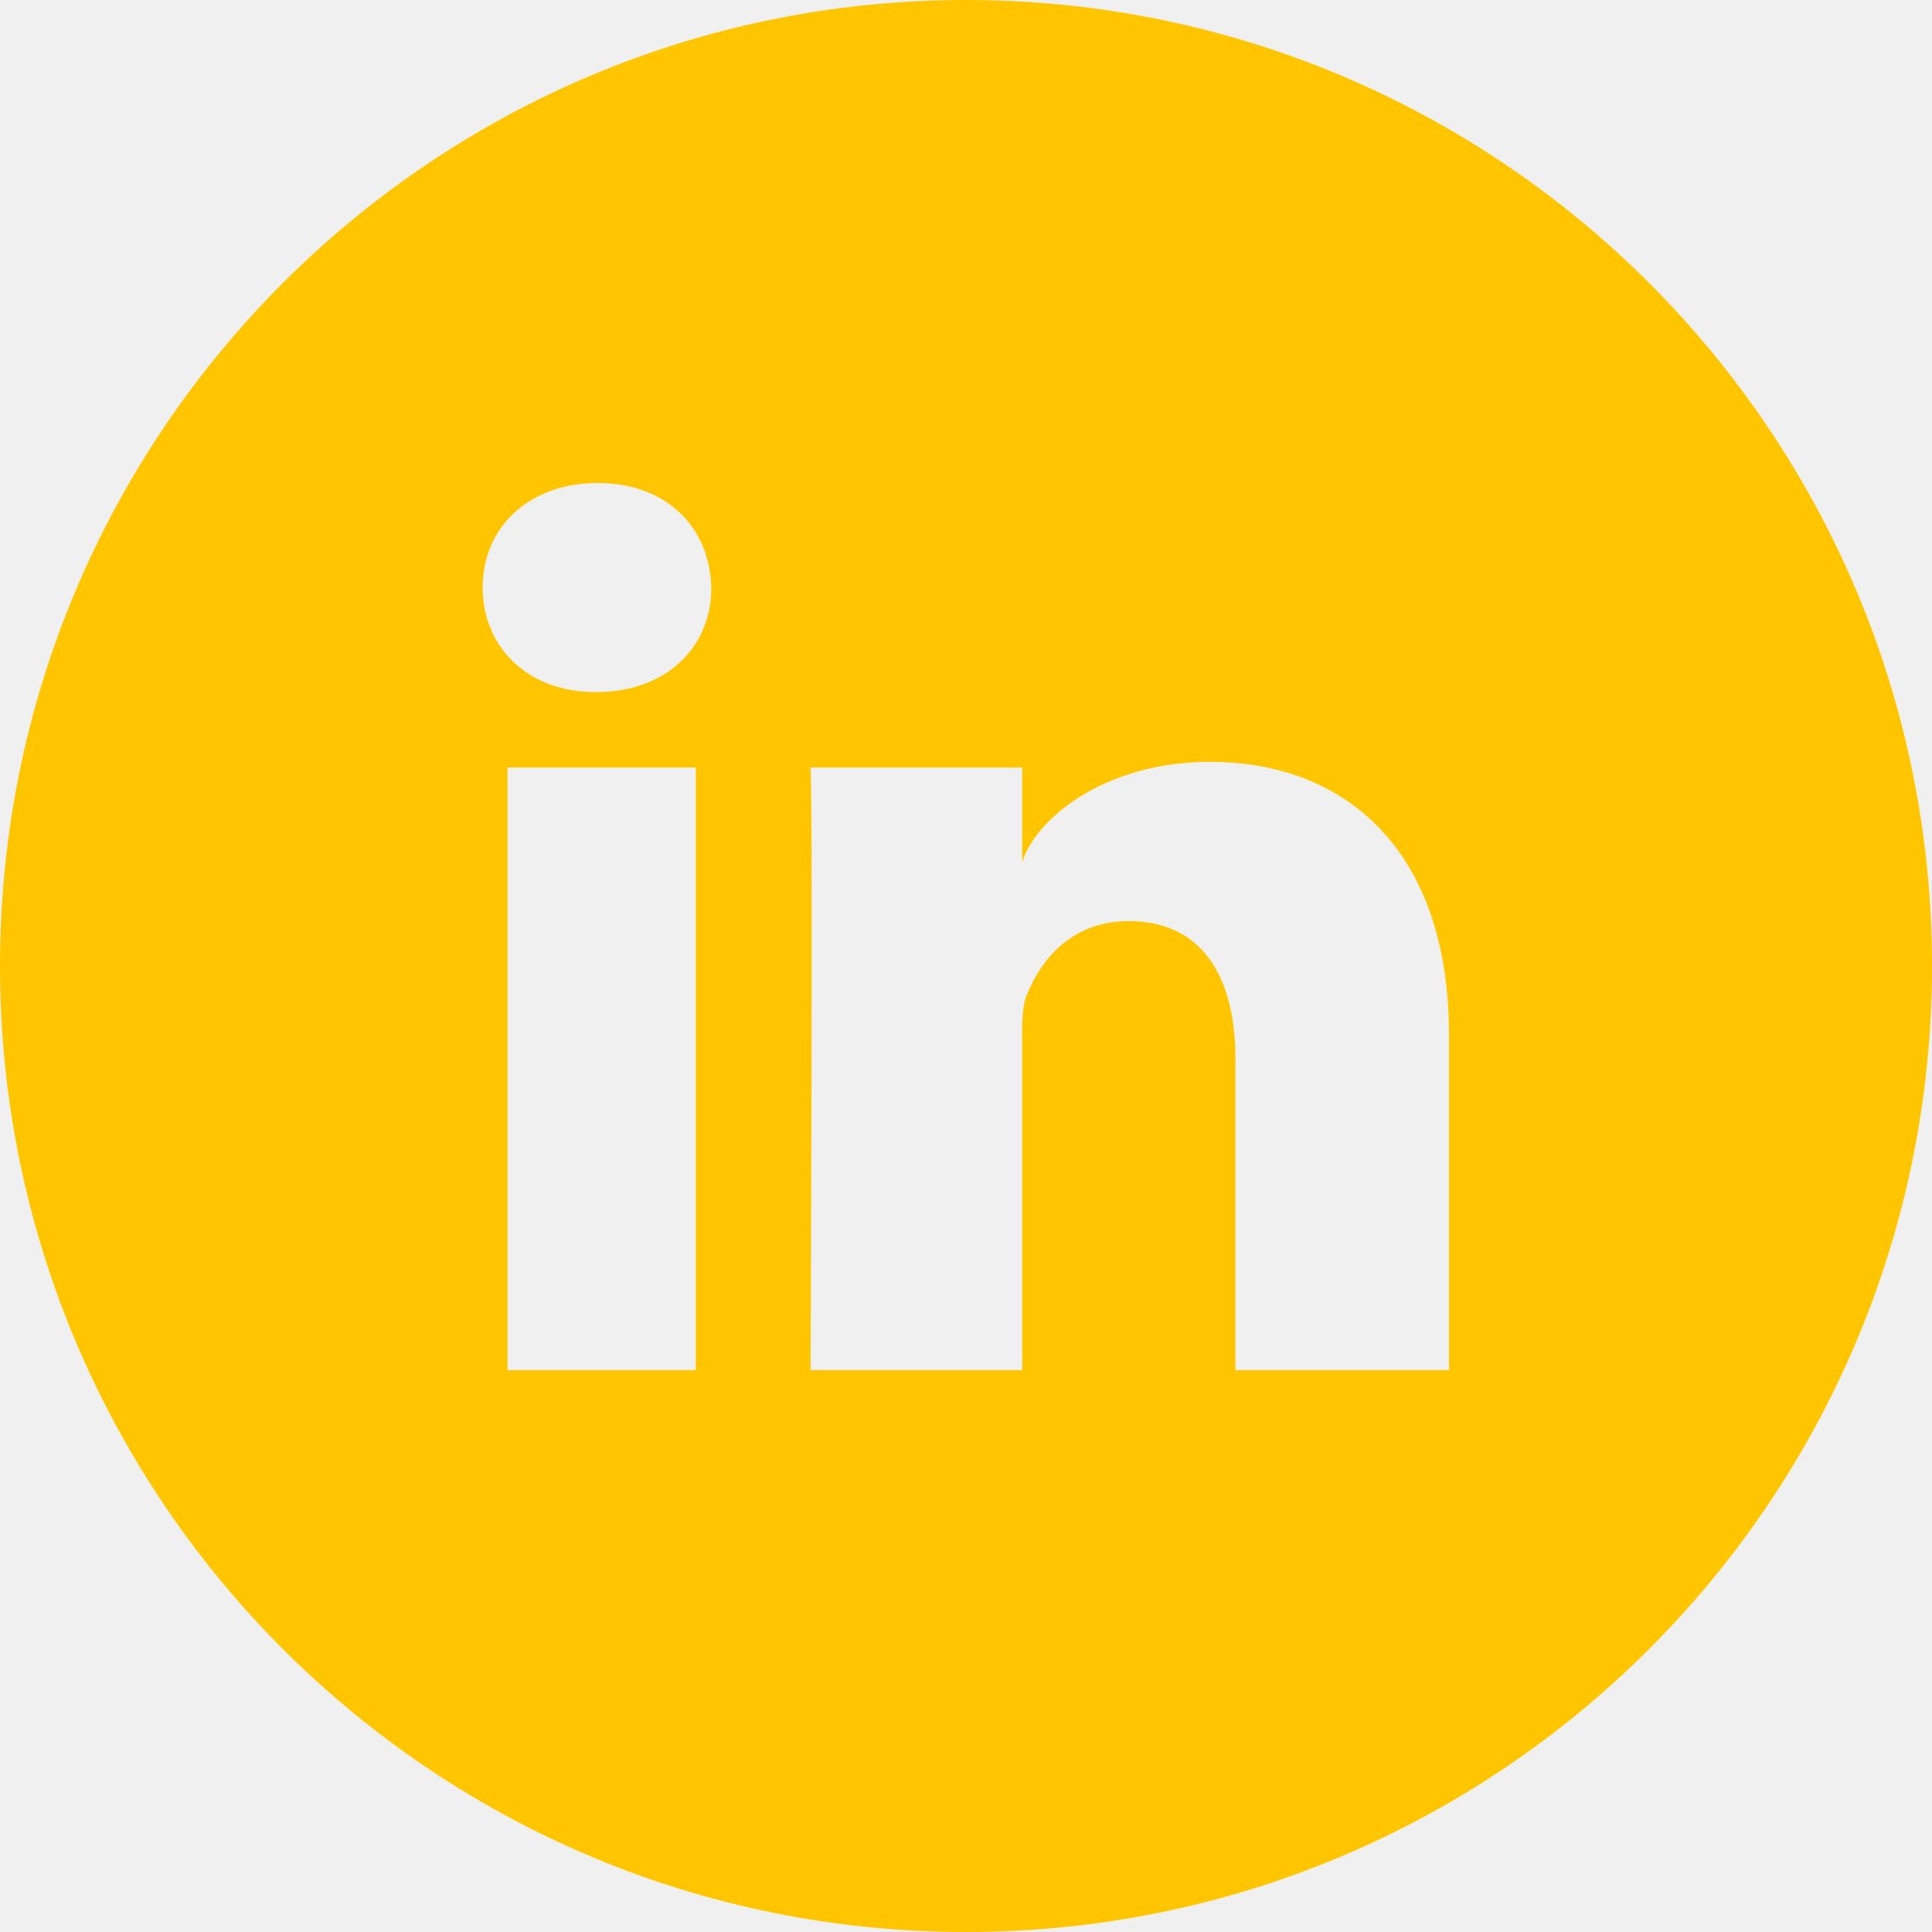
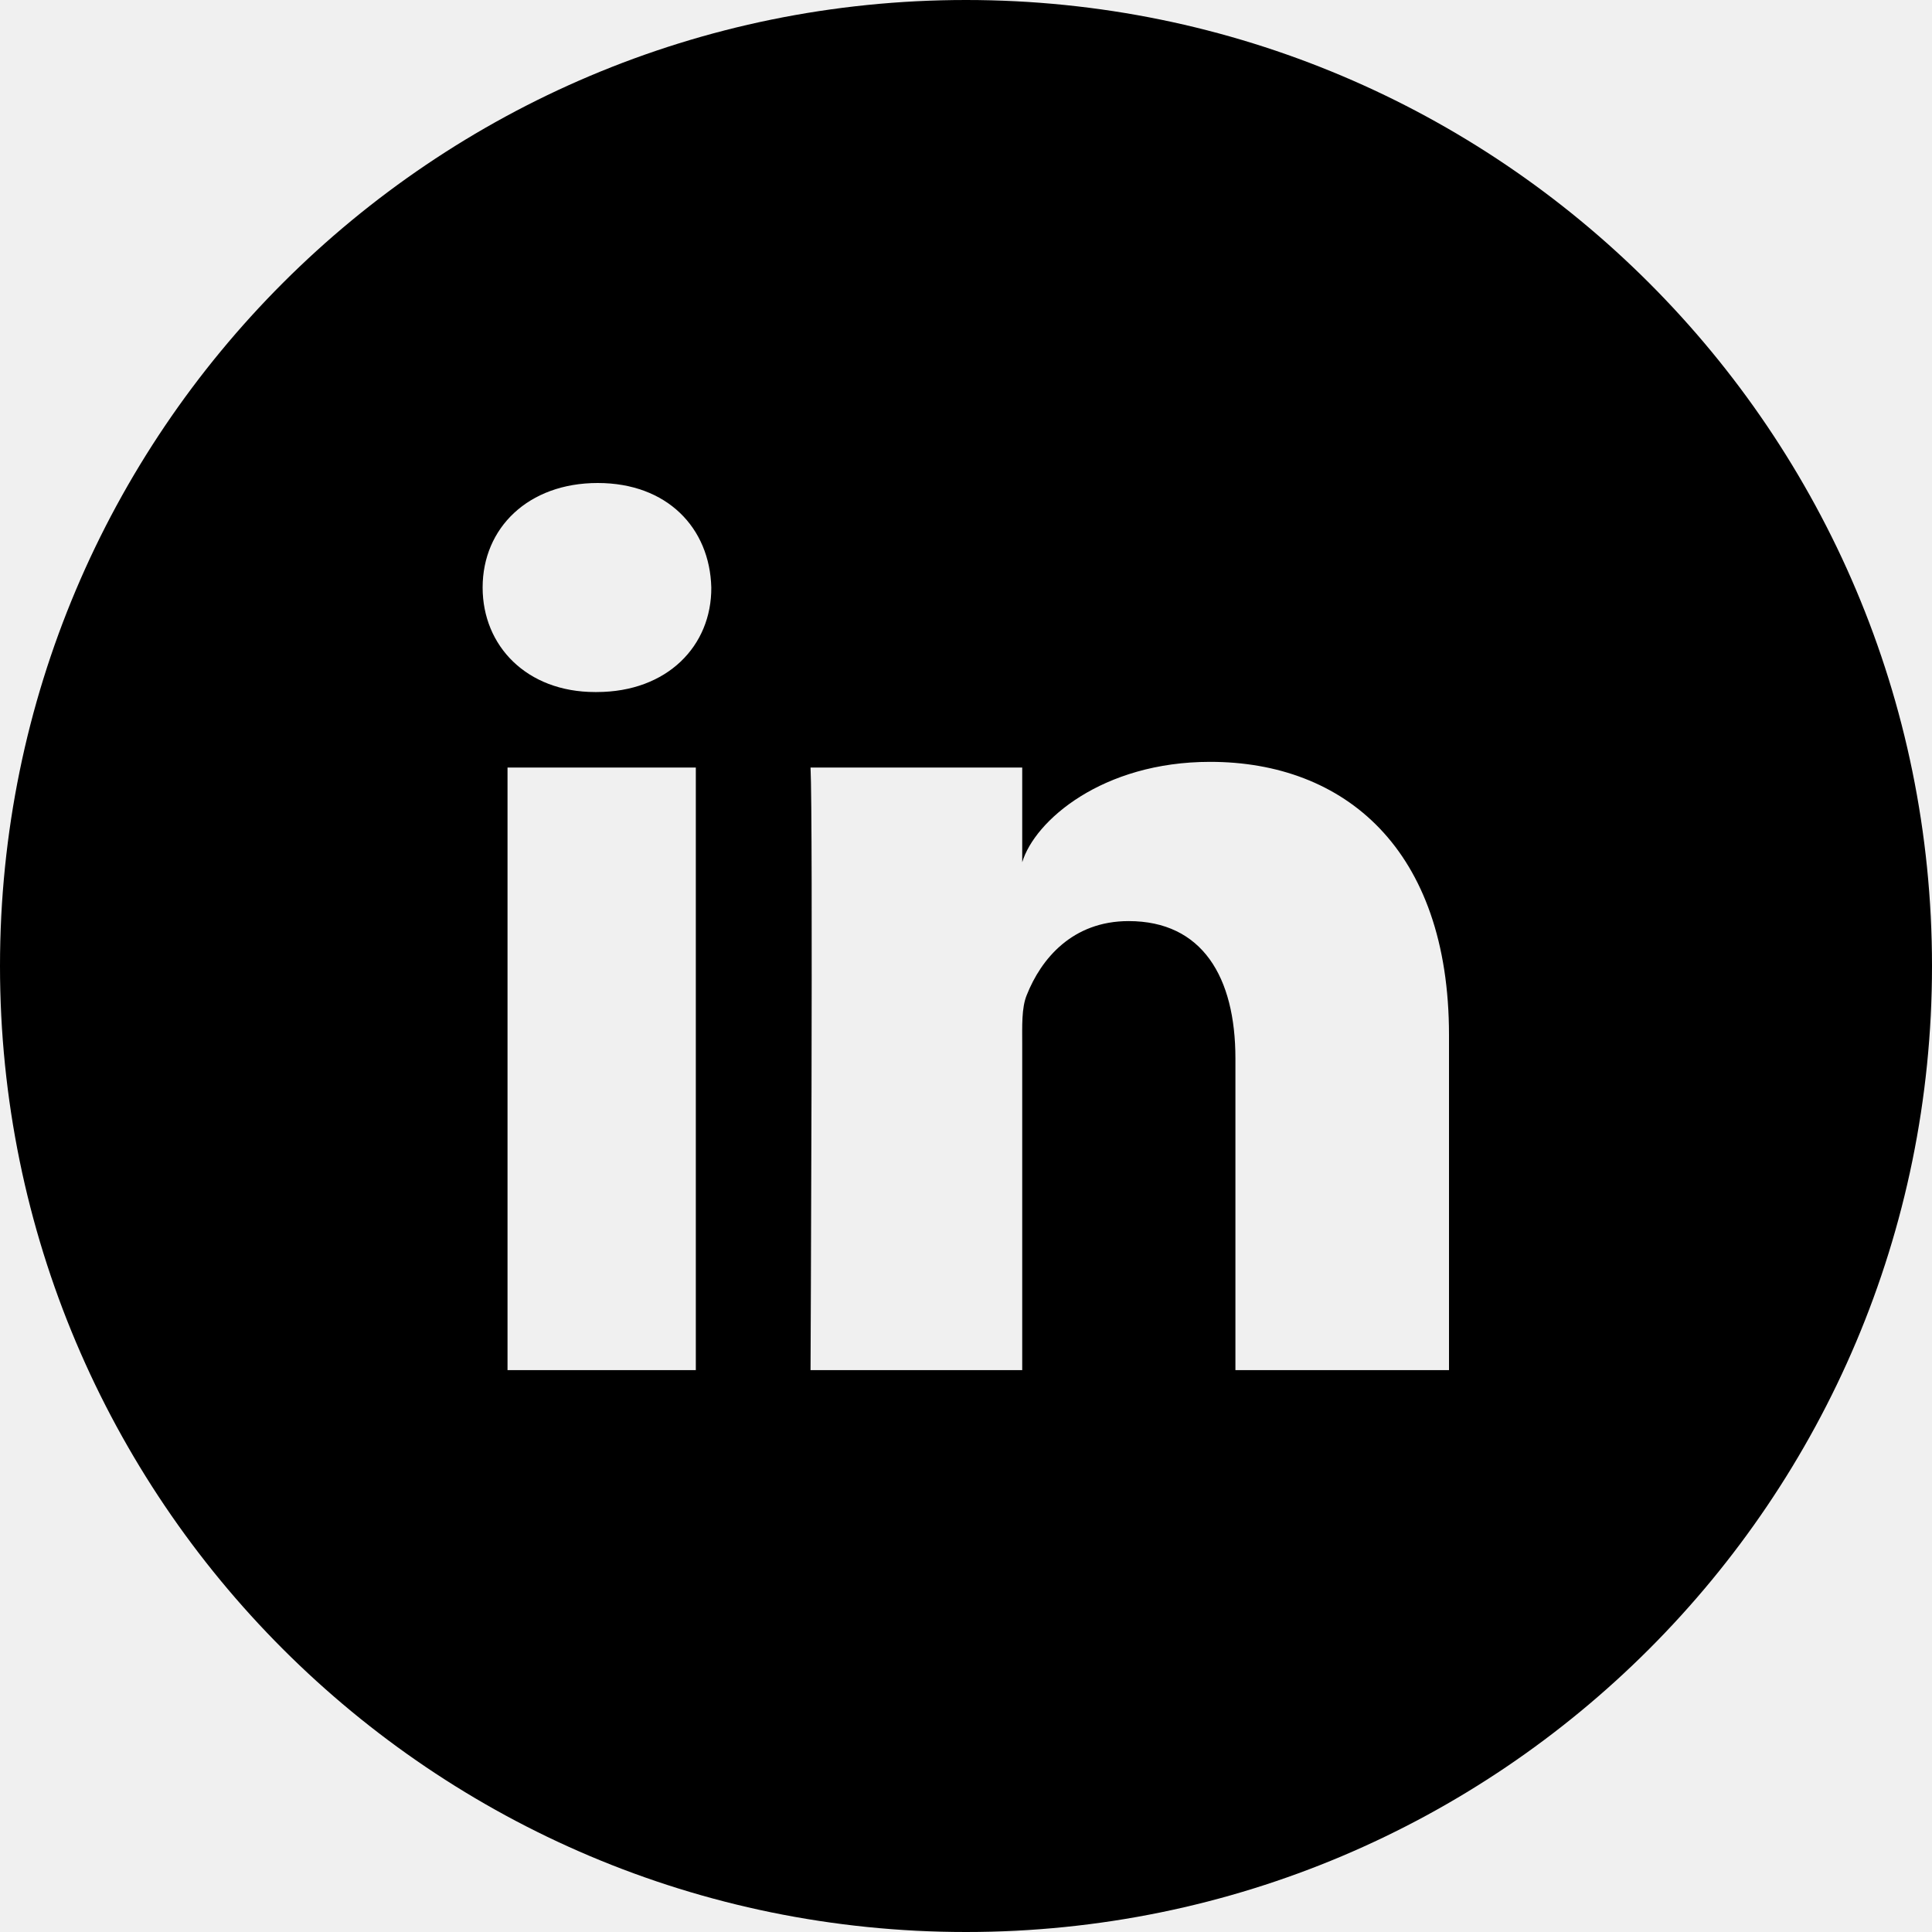
- <svg xmlns="http://www.w3.org/2000/svg" width="120" height="120" viewBox="0 0 120 120" fill="none">
+ <svg xmlns="http://www.w3.org/2000/svg" width="120" height="120" viewBox="0 0 120 120" fill="currentColor" id="path">
  <g clip-path="url(#clip0_16_100)">
-     <path d="M60 0C26.859 0 0 26.859 0 60C0 93.141 26.859 120 60 120C93.141 120 120 93.141 120 60C120 26.859 93.141 0 60 0ZM43.219 85.102H31.523V47.672H43.219V85.102ZM37.055 42.984H36.961C32.719 42.984 29.977 40.125 29.977 36.492C29.977 32.789 32.812 30 37.125 30C41.438 30 44.086 32.789 44.18 36.492C44.203 40.102 41.461 42.984 37.055 42.984ZM90 85.102H76.734V65.742C76.734 60.68 74.672 57.211 70.102 57.211C66.609 57.211 64.664 59.555 63.773 61.805C63.445 62.602 63.492 63.727 63.492 64.875V85.102H50.344C50.344 85.102 50.508 50.789 50.344 47.672H63.492V53.555C64.266 50.977 68.461 47.32 75.164 47.32C83.484 47.32 90 52.711 90 64.289V85.102Z" fill="#FFC600" />
+     <path d="M60 0C26.859 0 0 26.859 0 60C0 93.141 26.859 120 60 120C93.141 120 120 93.141 120 60C120 26.859 93.141 0 60 0ZM43.219 85.102H31.523V47.672H43.219V85.102ZM37.055 42.984H36.961C32.719 42.984 29.977 40.125 29.977 36.492C29.977 32.789 32.812 30 37.125 30C41.438 30 44.086 32.789 44.18 36.492C44.203 40.102 41.461 42.984 37.055 42.984ZM90 85.102H76.734V65.742C76.734 60.68 74.672 57.211 70.102 57.211C66.609 57.211 64.664 59.555 63.773 61.805C63.445 62.602 63.492 63.727 63.492 64.875V85.102H50.344C50.344 85.102 50.508 50.789 50.344 47.672H63.492V53.555C64.266 50.977 68.461 47.32 75.164 47.32C83.484 47.32 90 52.711 90 64.289V85.102Z" />
  </g>
  <defs>
    <clipPath id="clip0_16_100">
      <rect width="120" height="120" fill="white" />
    </clipPath>
  </defs>
</svg>
